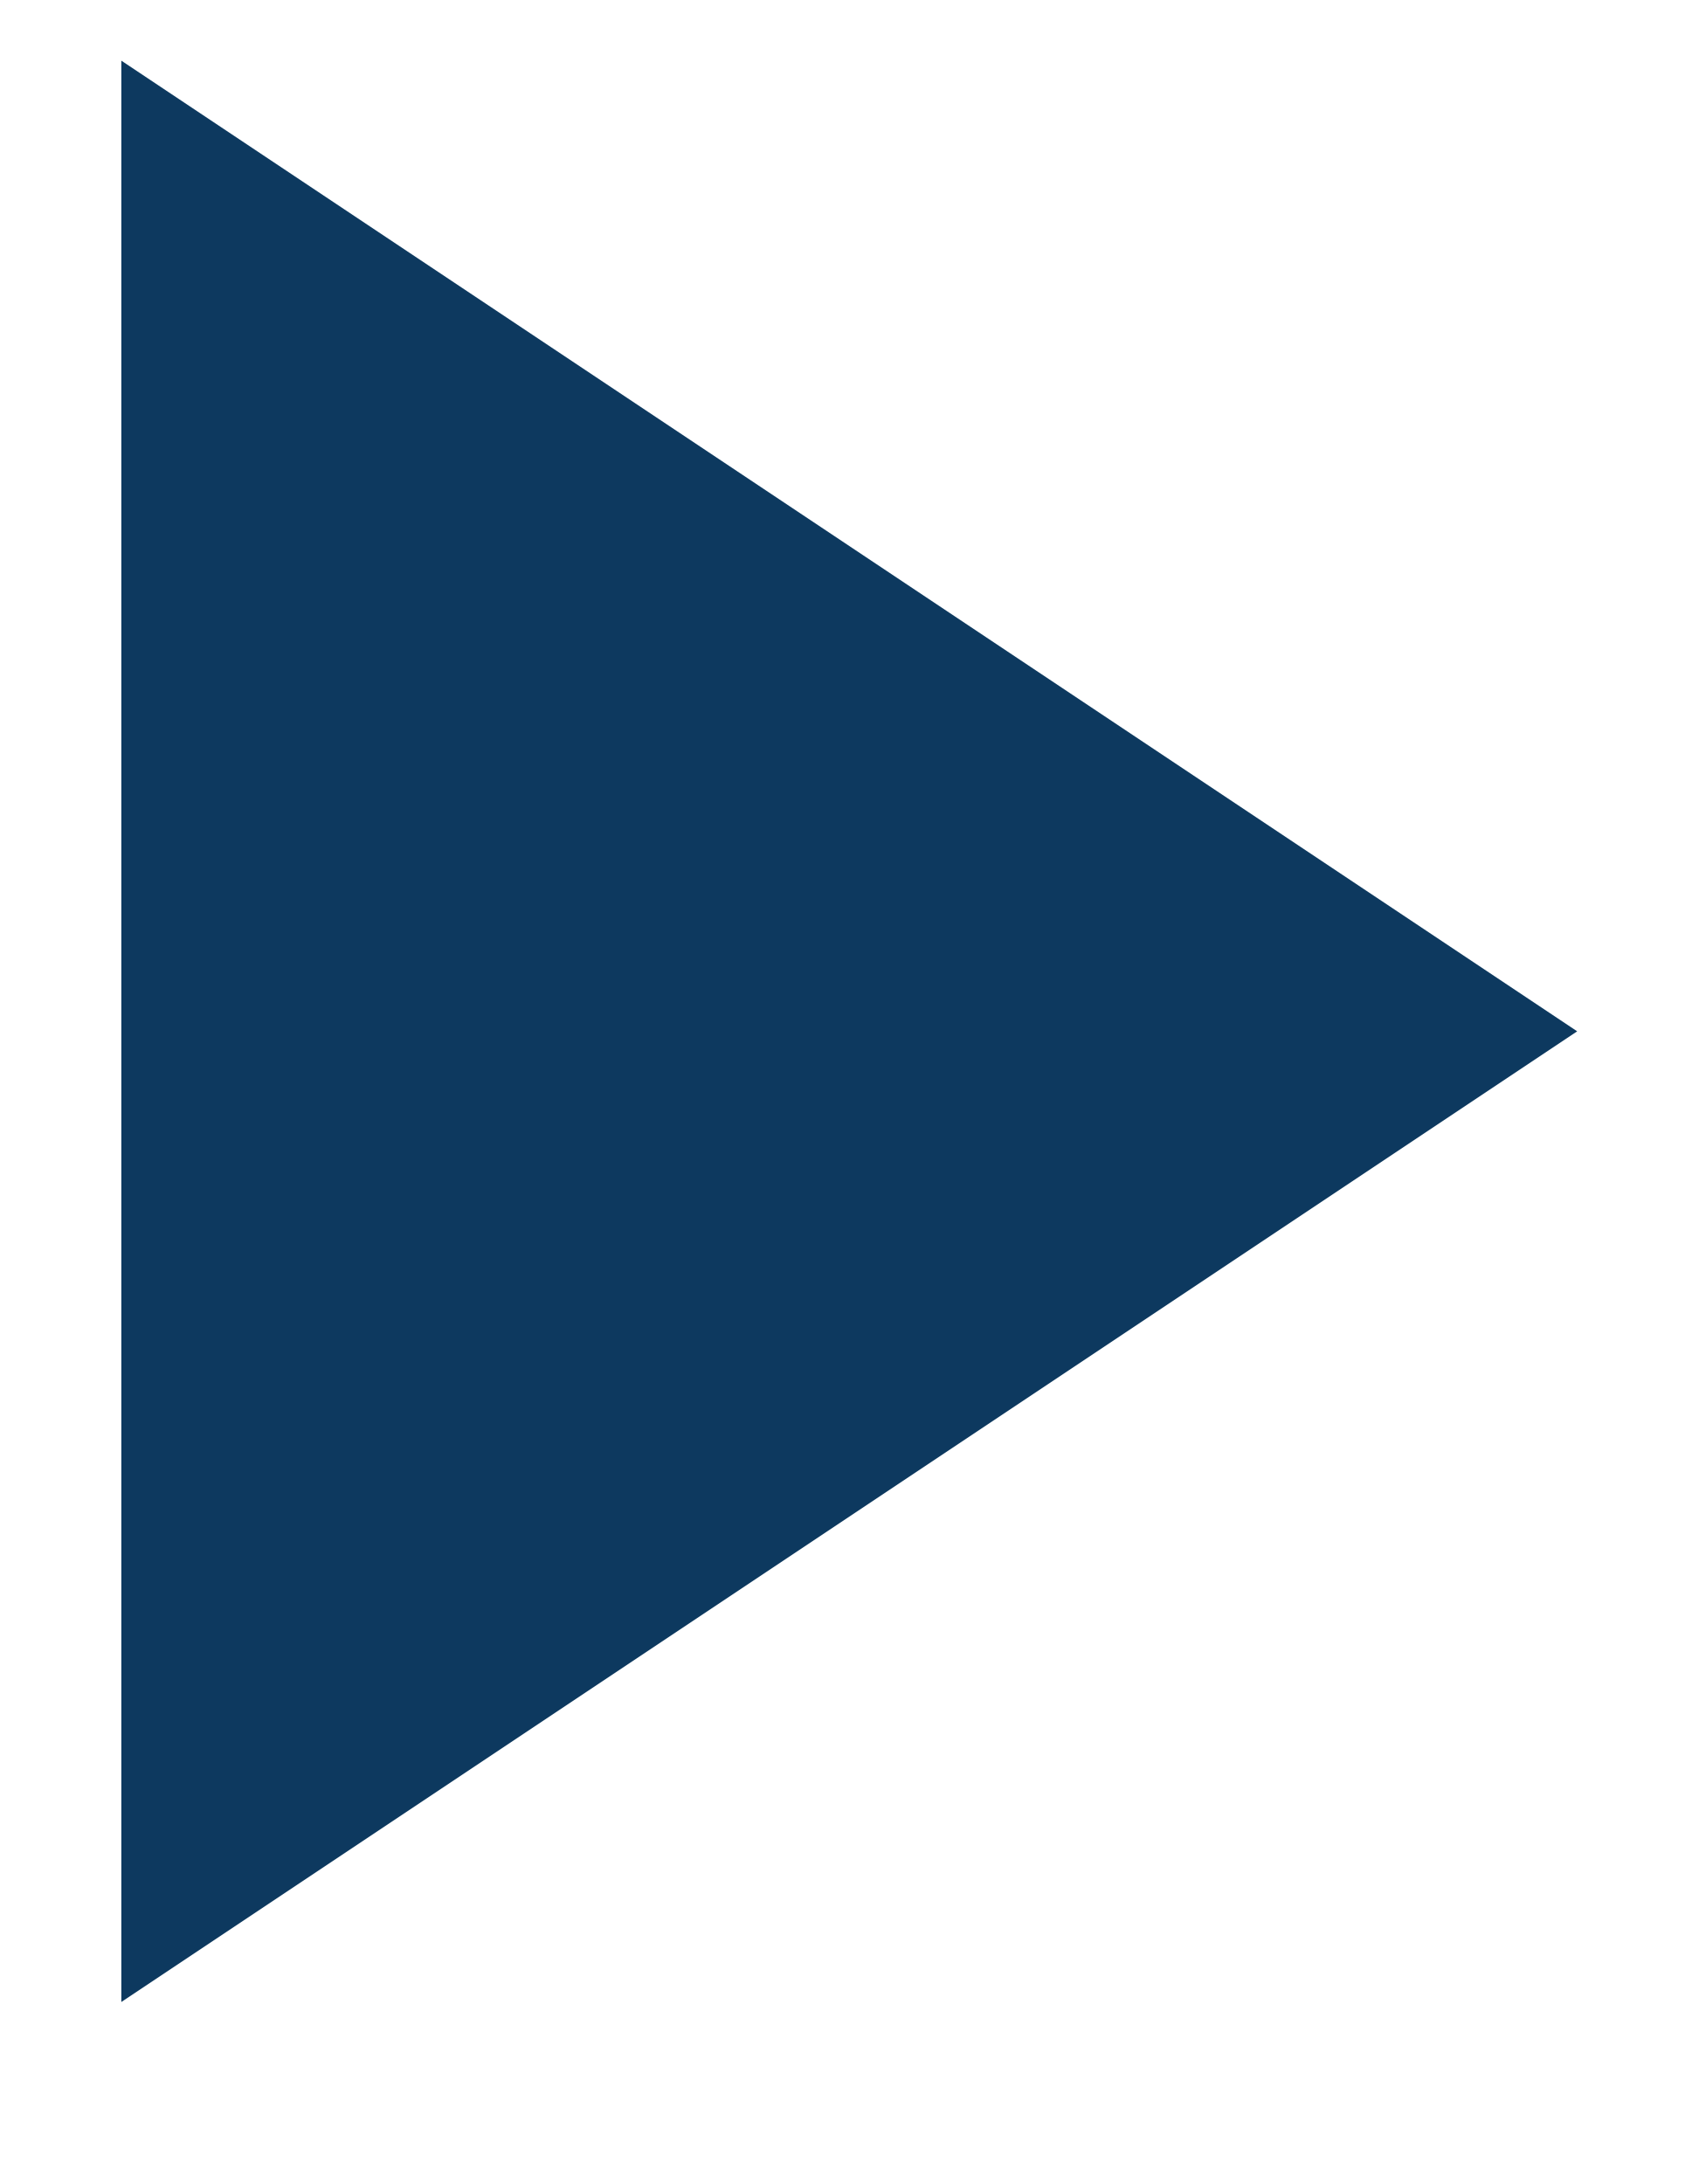
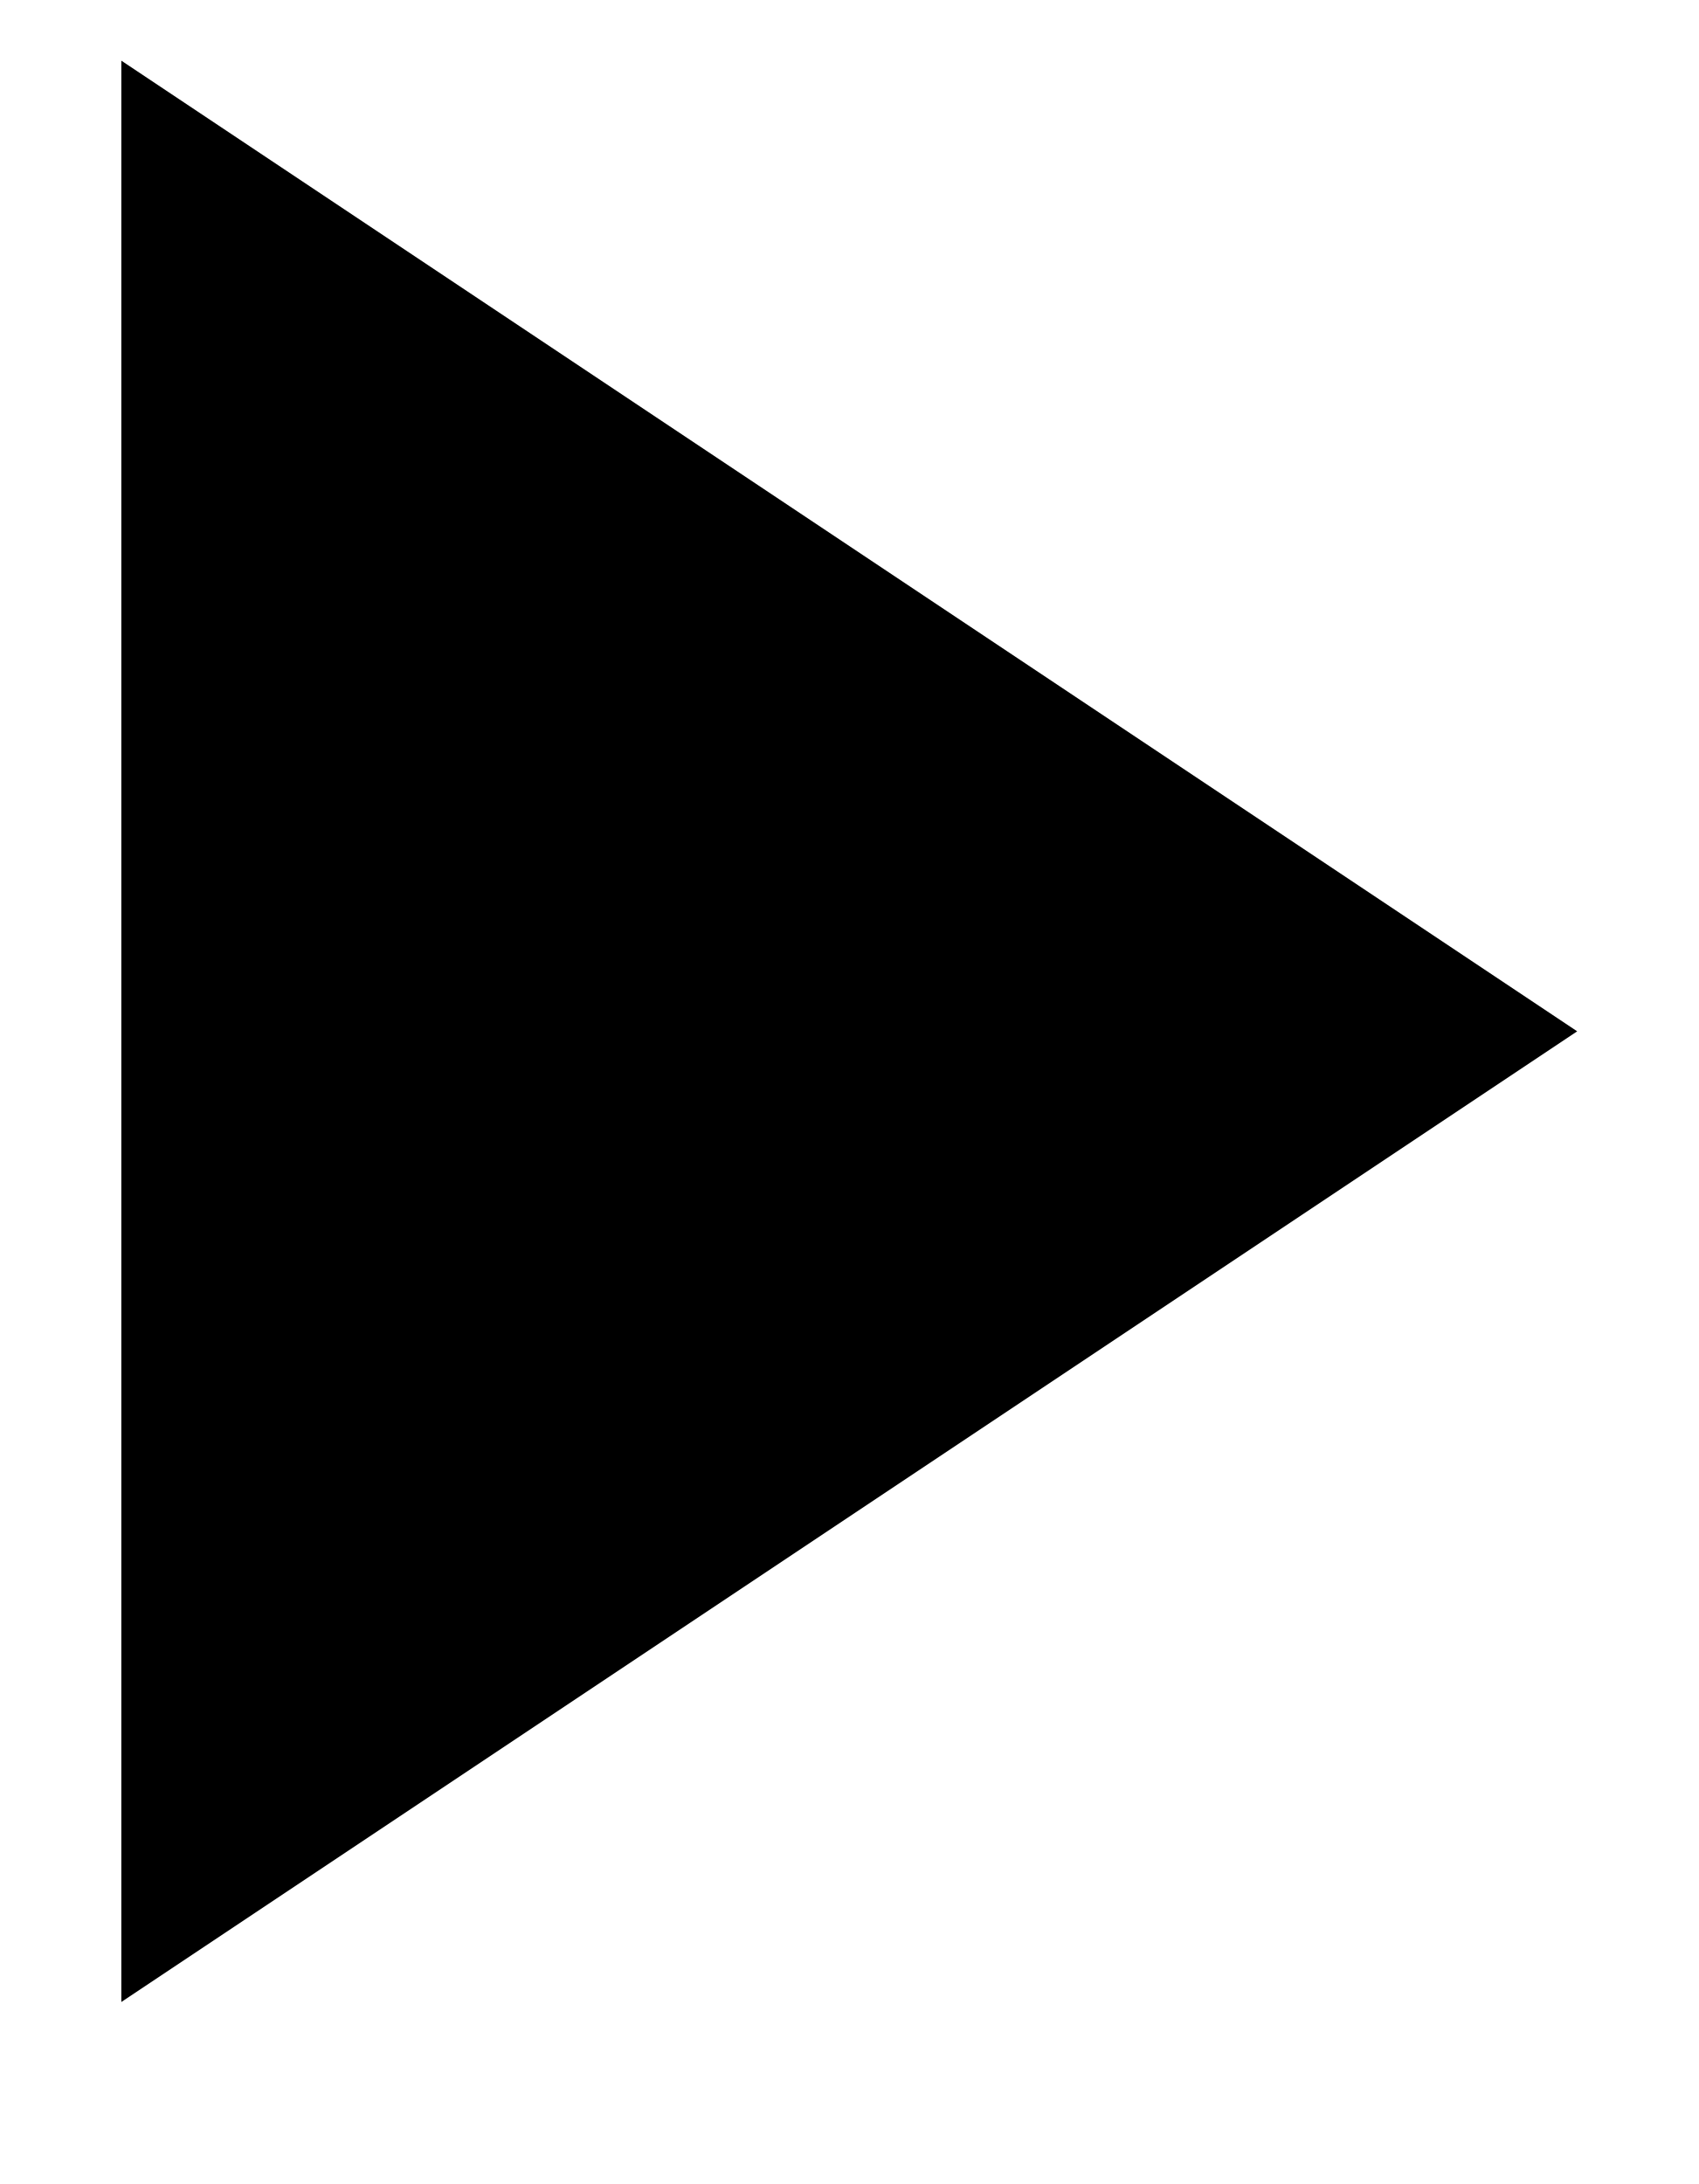
<svg xmlns="http://www.w3.org/2000/svg" width="7" height="9" viewBox="0 0 7 9" fill="none">
-   <path fill-rule="evenodd" clip-rule="evenodd" d="M6.5 4.25L0.5 8.25L0.5 0.25L6.5 4.25Z" fill="#0D395F" />
+   <path fill-rule="evenodd" clip-rule="evenodd" d="M6.5 4.25L0.5 8.25L0.5 0.25L6.5 4.25Z" fill="currentColor" />
</svg>
